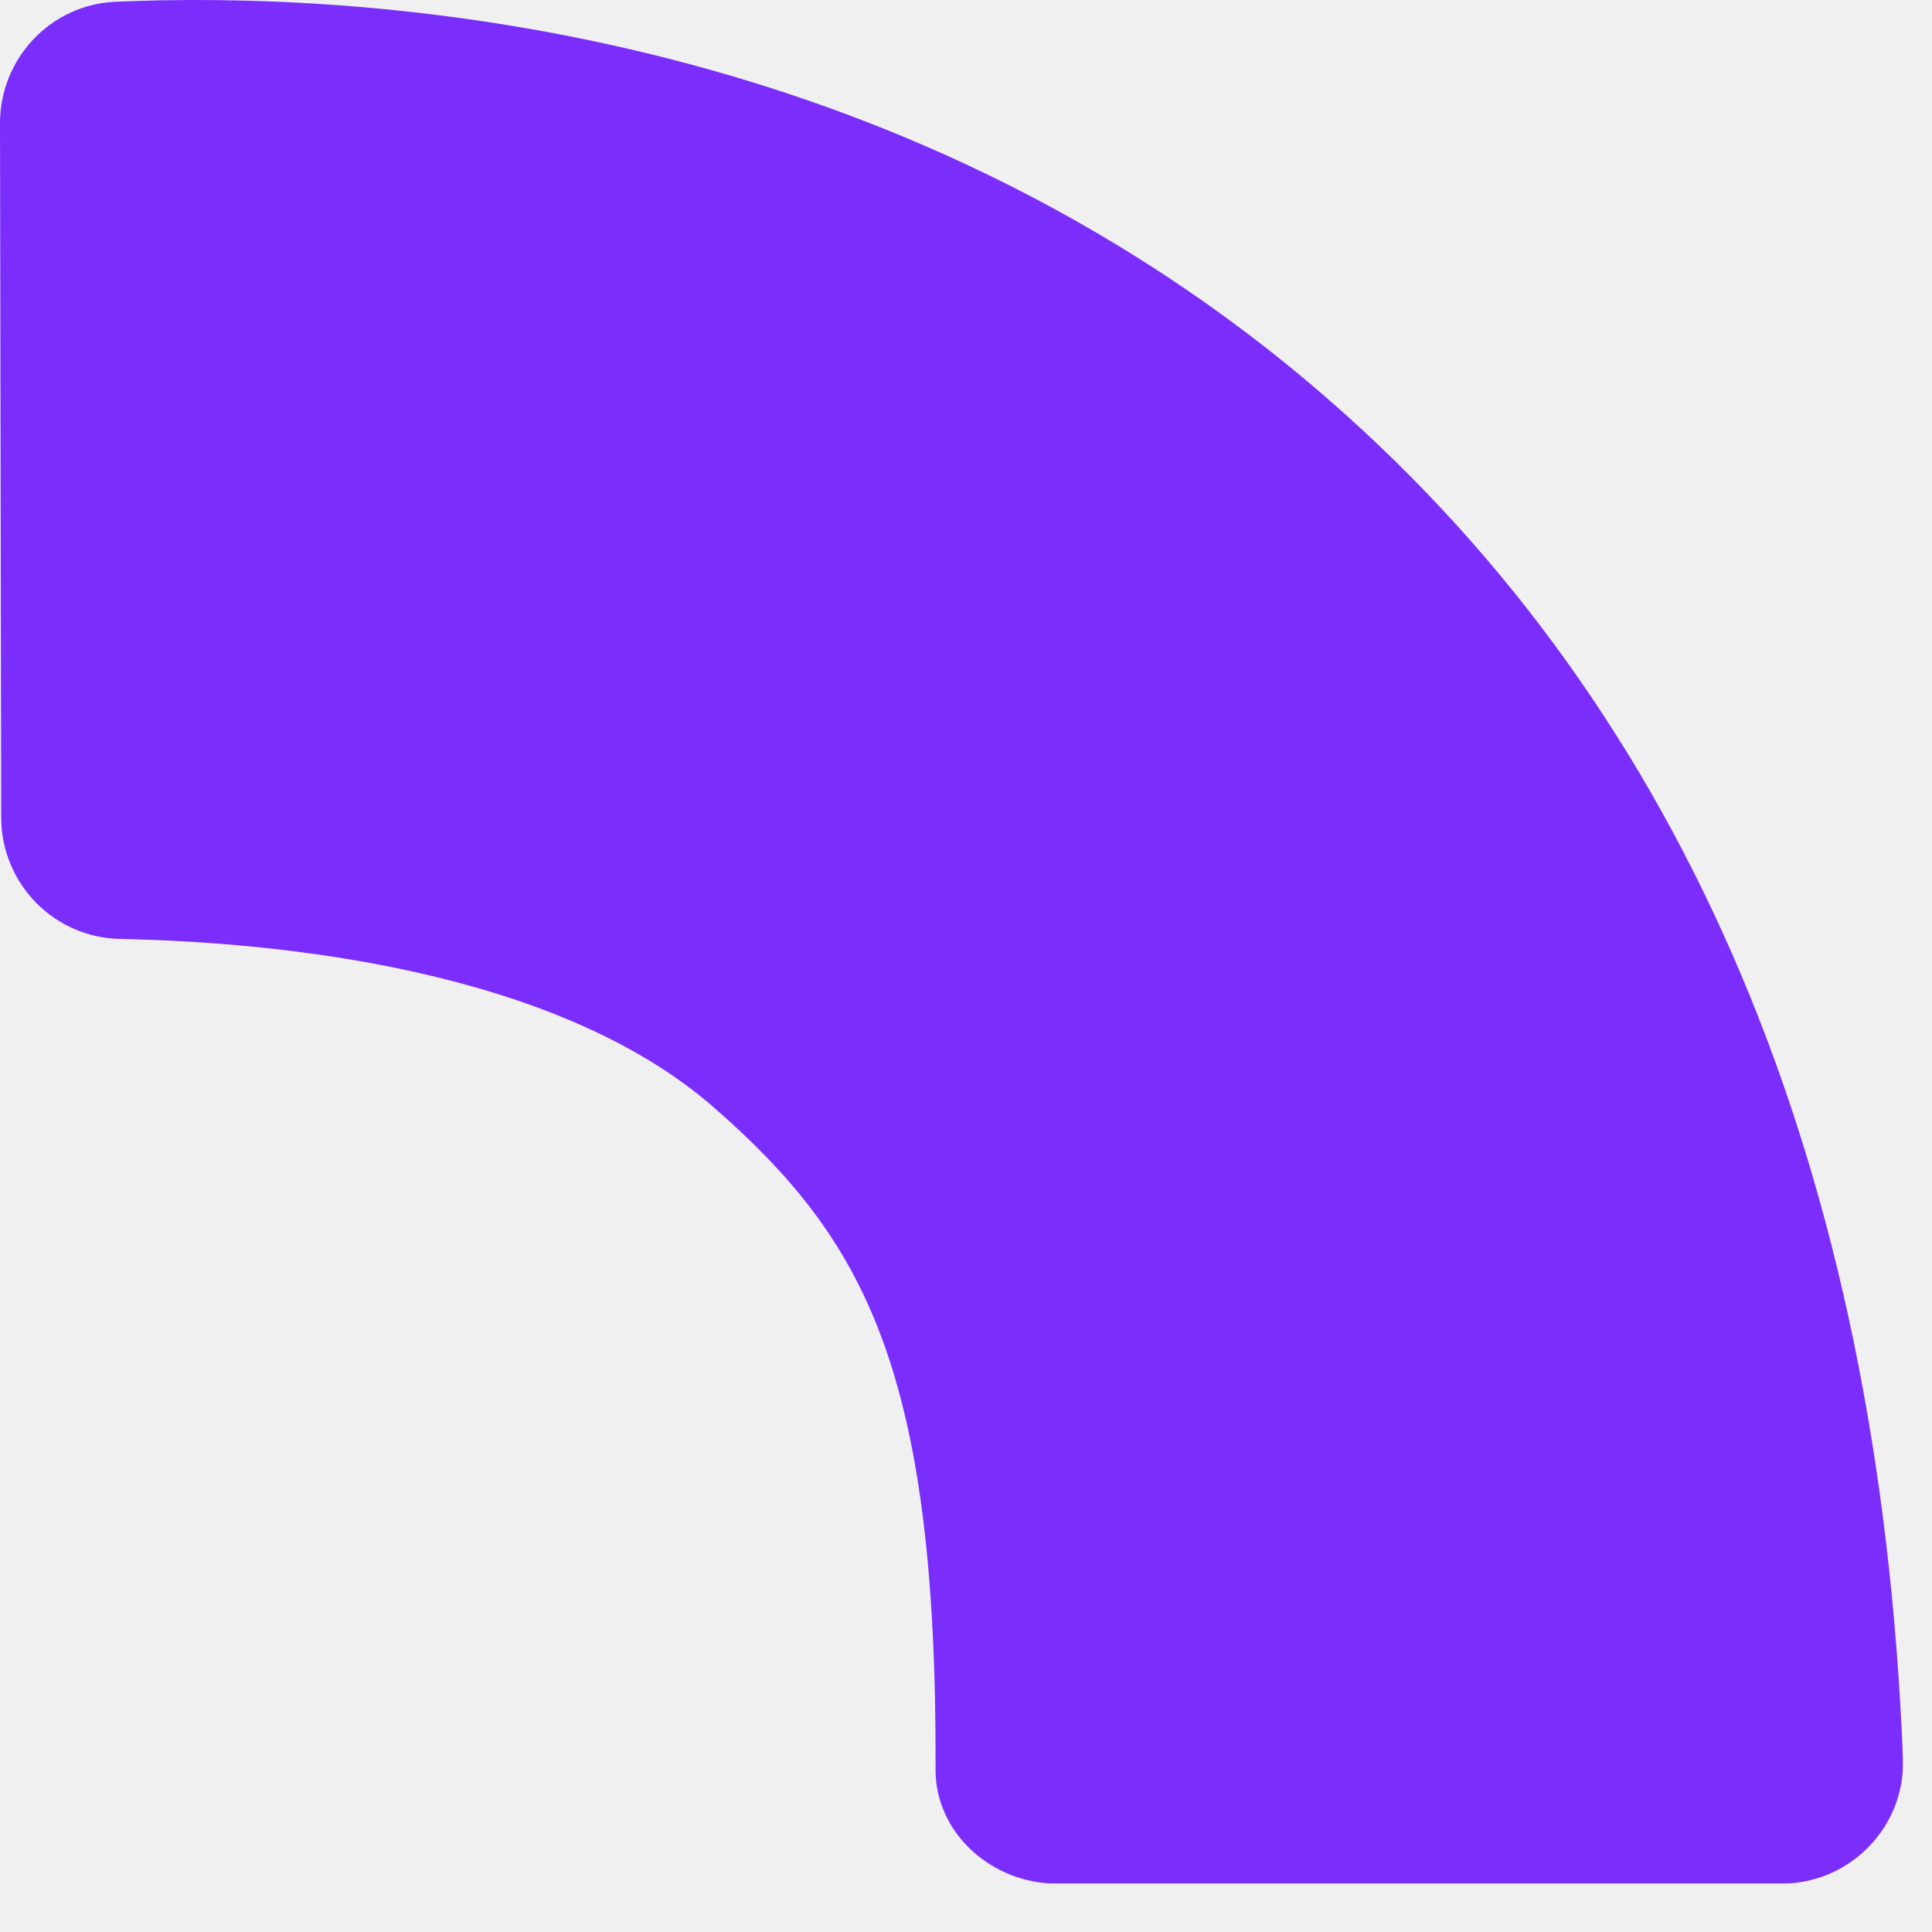
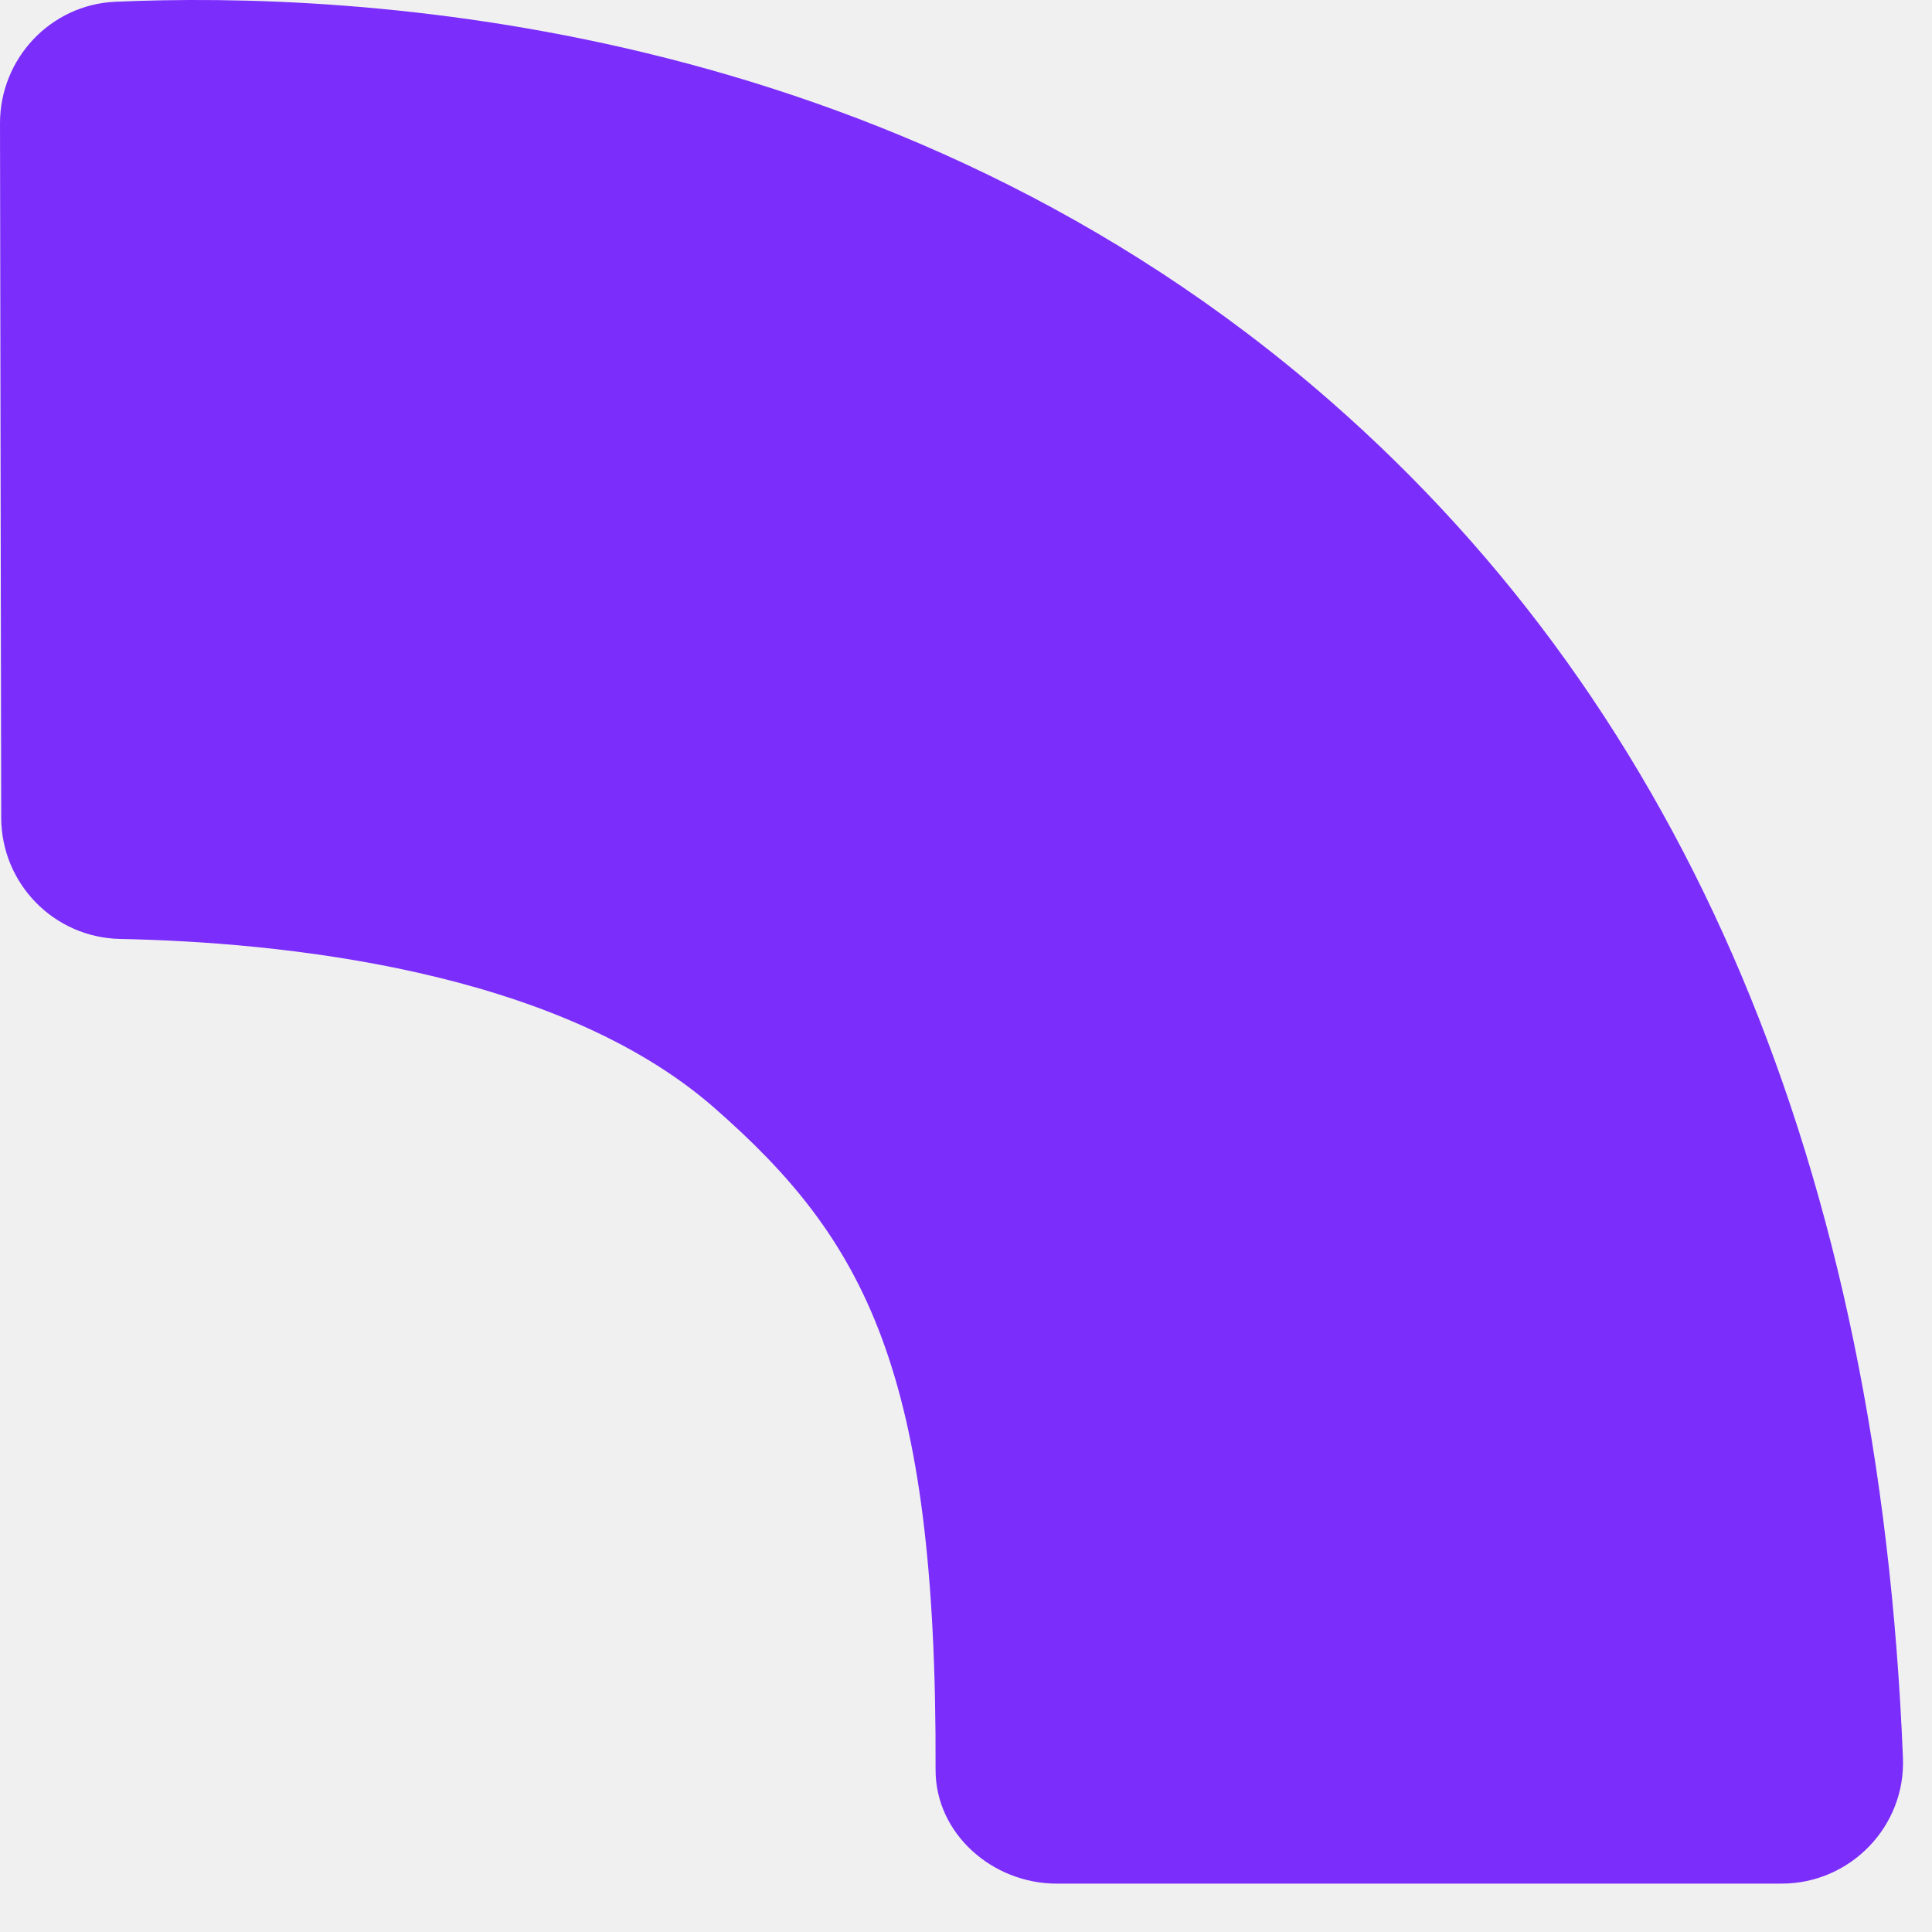
- <svg xmlns="http://www.w3.org/2000/svg" xmlns:xlink="http://www.w3.org/1999/xlink" width="24" height="24" viewBox="0 0 24 24">
-   <defs>
-     <polygon id="spectrumchat-a" points="0 0 23.641 0 23.641 23.399 0 23.399" />
-   </defs>
-   <g fill="none" fill-rule="evenodd">
-     <mask id="spectrumchat-b" fill="#fff">
-       <use xlink:href="#spectrumchat-a" />
-     </mask>
-     <path fill="#7B2DFB" d="M22.131,23.399 L13.125,23.399 C12.33,23.399 11.619,22.779 11.622,21.982 C11.64,17.024 10.744,15.398 8.869,13.758 C6.9,12.037 3.455,11.703 1.494,11.664 C0.673,11.648 0.017,10.98 0.015,10.157 L7.5e-05,1.533 C-0.001,0.728 0.628,0.058 1.431,0.022 C4.381,-0.11 11.063,0.206 16.522,4.979 C20.955,8.854 23.345,14.52 23.639,21.838 C23.673,22.691 22.983,23.399 22.131,23.399" mask="url(#spectrumchat-b)" />
-   </g>
+ <svg xmlns="http://www.w3.org/2000/svg" width="24" height="24" viewBox="0 0 24 24">
+   <path fill="#7B2DFB" fill-rule="evenodd" d="M22.131,23.399 L13.125,23.399 C12.33,23.399 11.619,22.779 11.622,21.982 C11.64,17.024 10.744,15.398 8.869,13.758 C6.9,12.037 3.455,11.703 1.494,11.664 C0.673,11.648 0.017,10.98 0.015,10.157 L7.5e-05,1.533 C-0.001,0.728 0.628,0.058 1.431,0.022 C4.381,-0.11 11.063,0.206 16.522,4.979 C20.955,8.854 23.345,14.52 23.639,21.838 C23.673,22.691 22.983,23.399 22.131,23.399" />
</svg>
